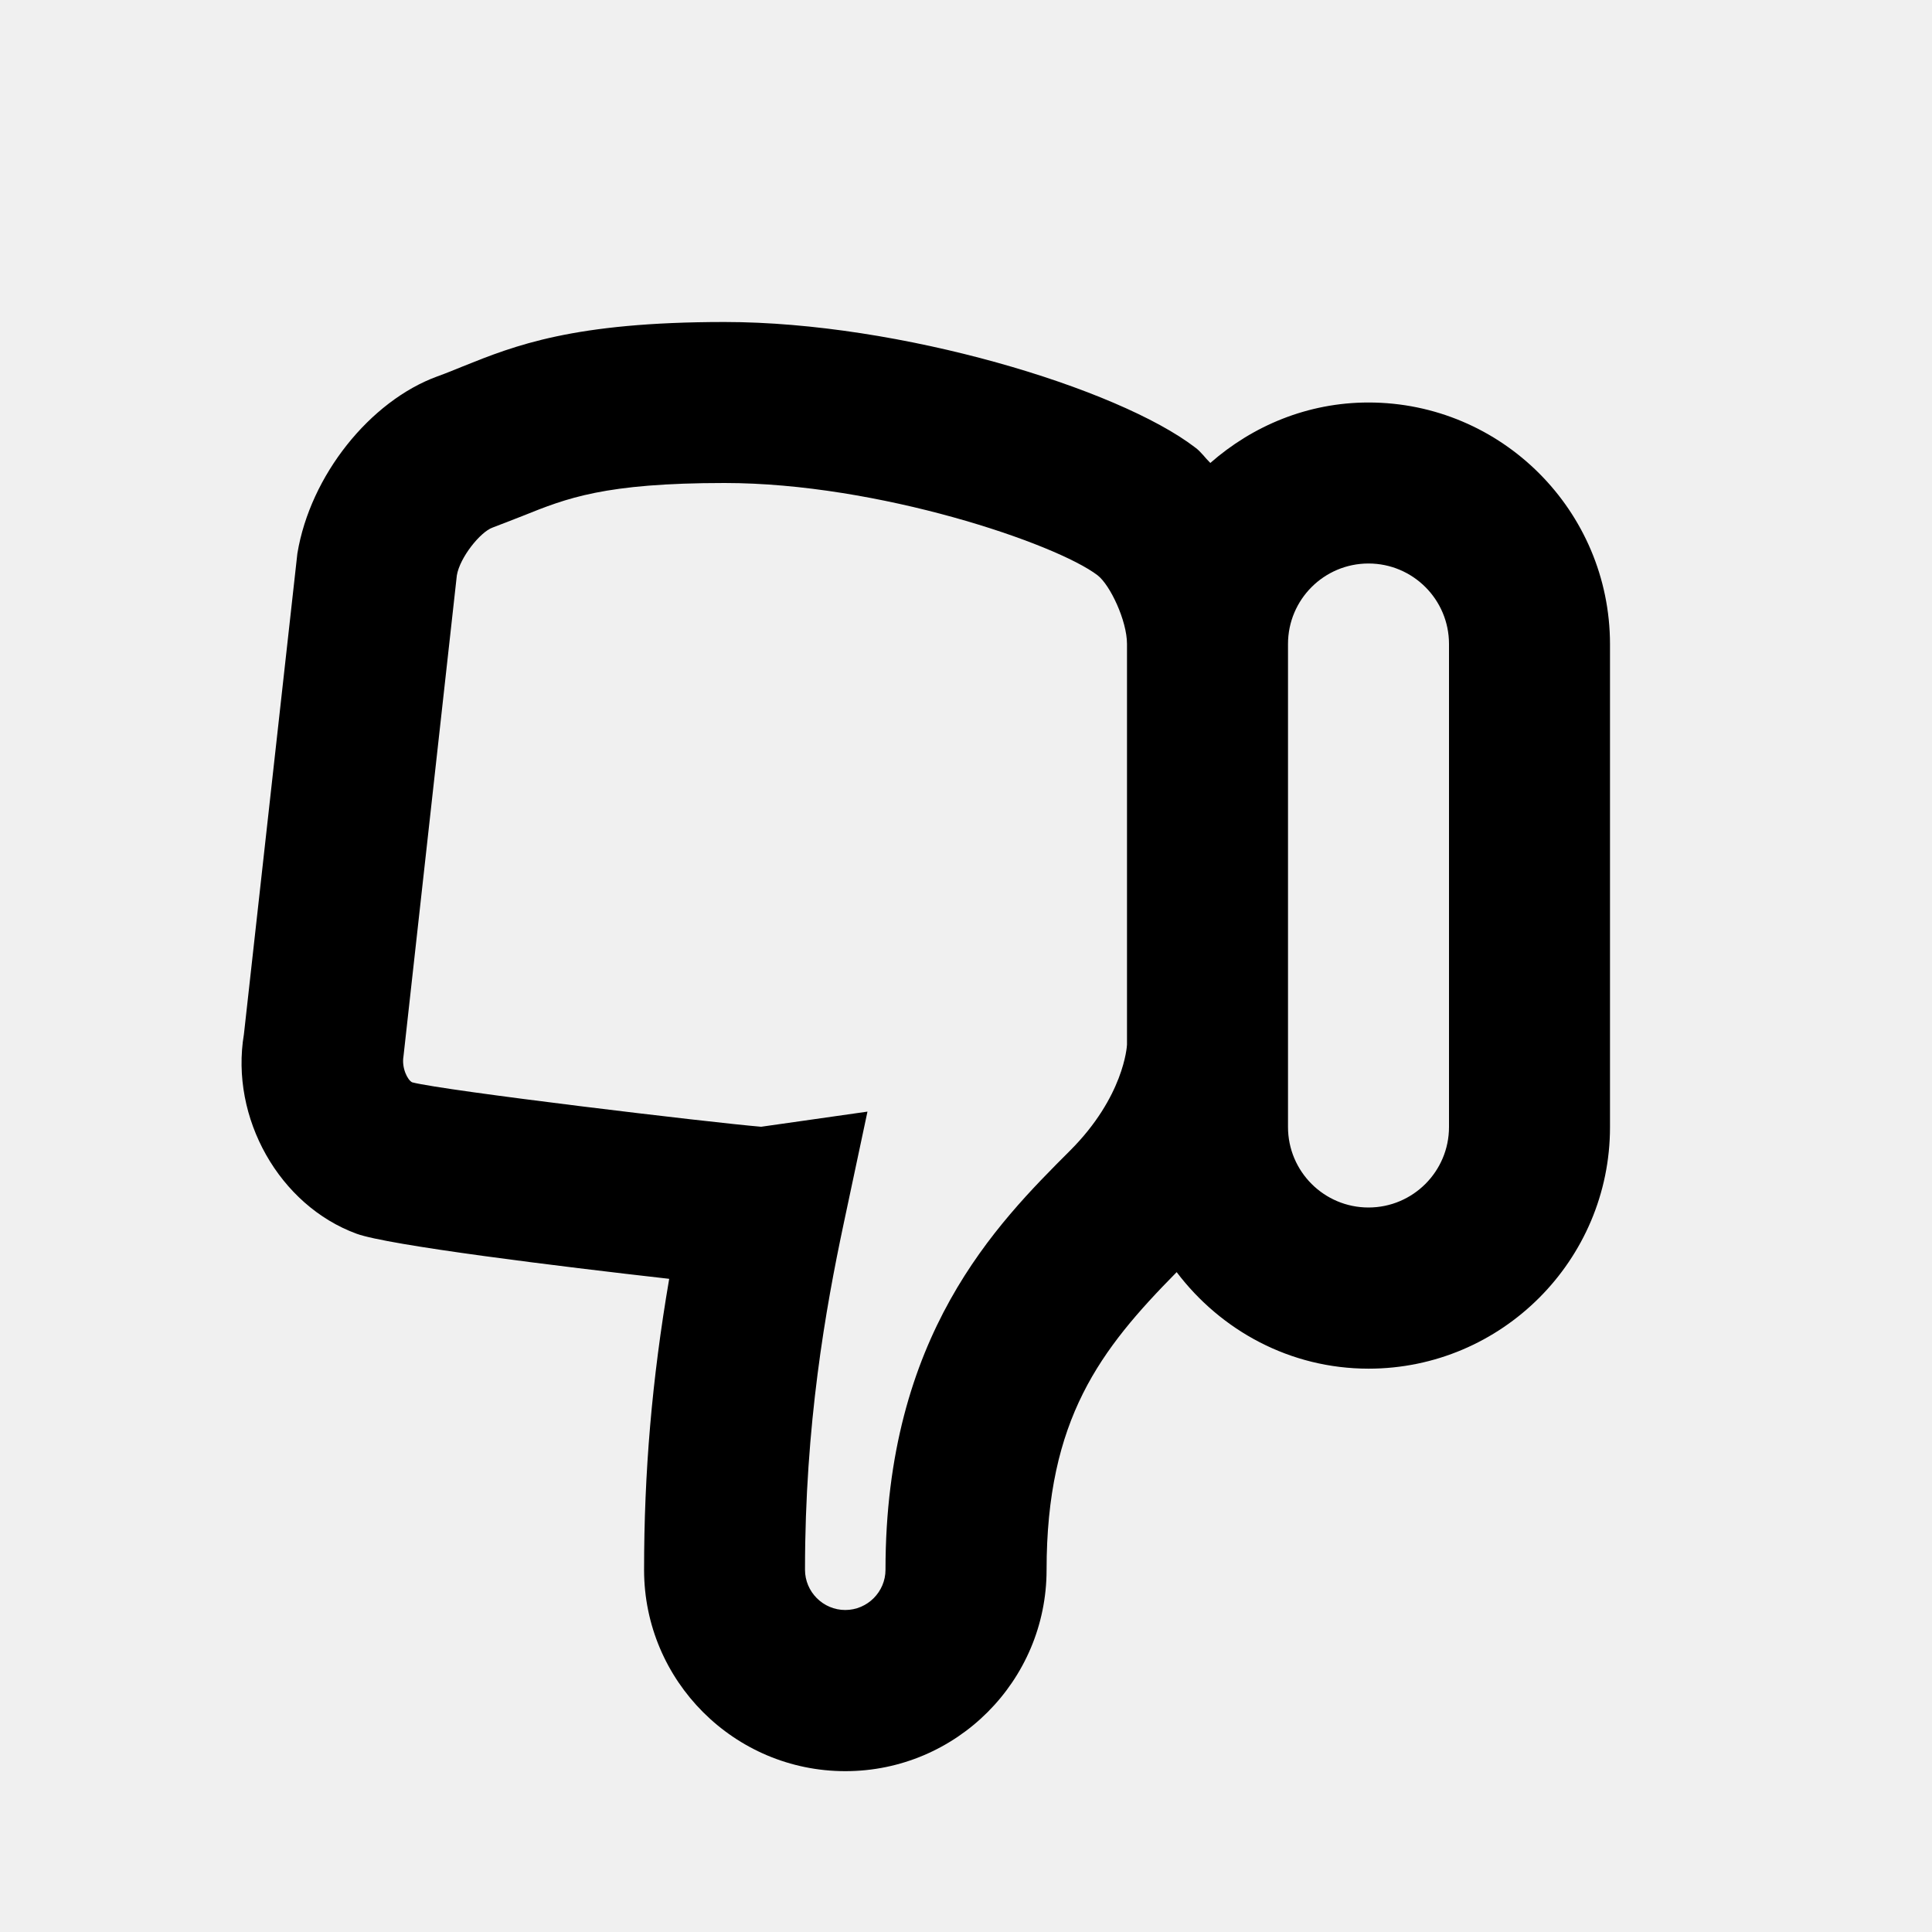
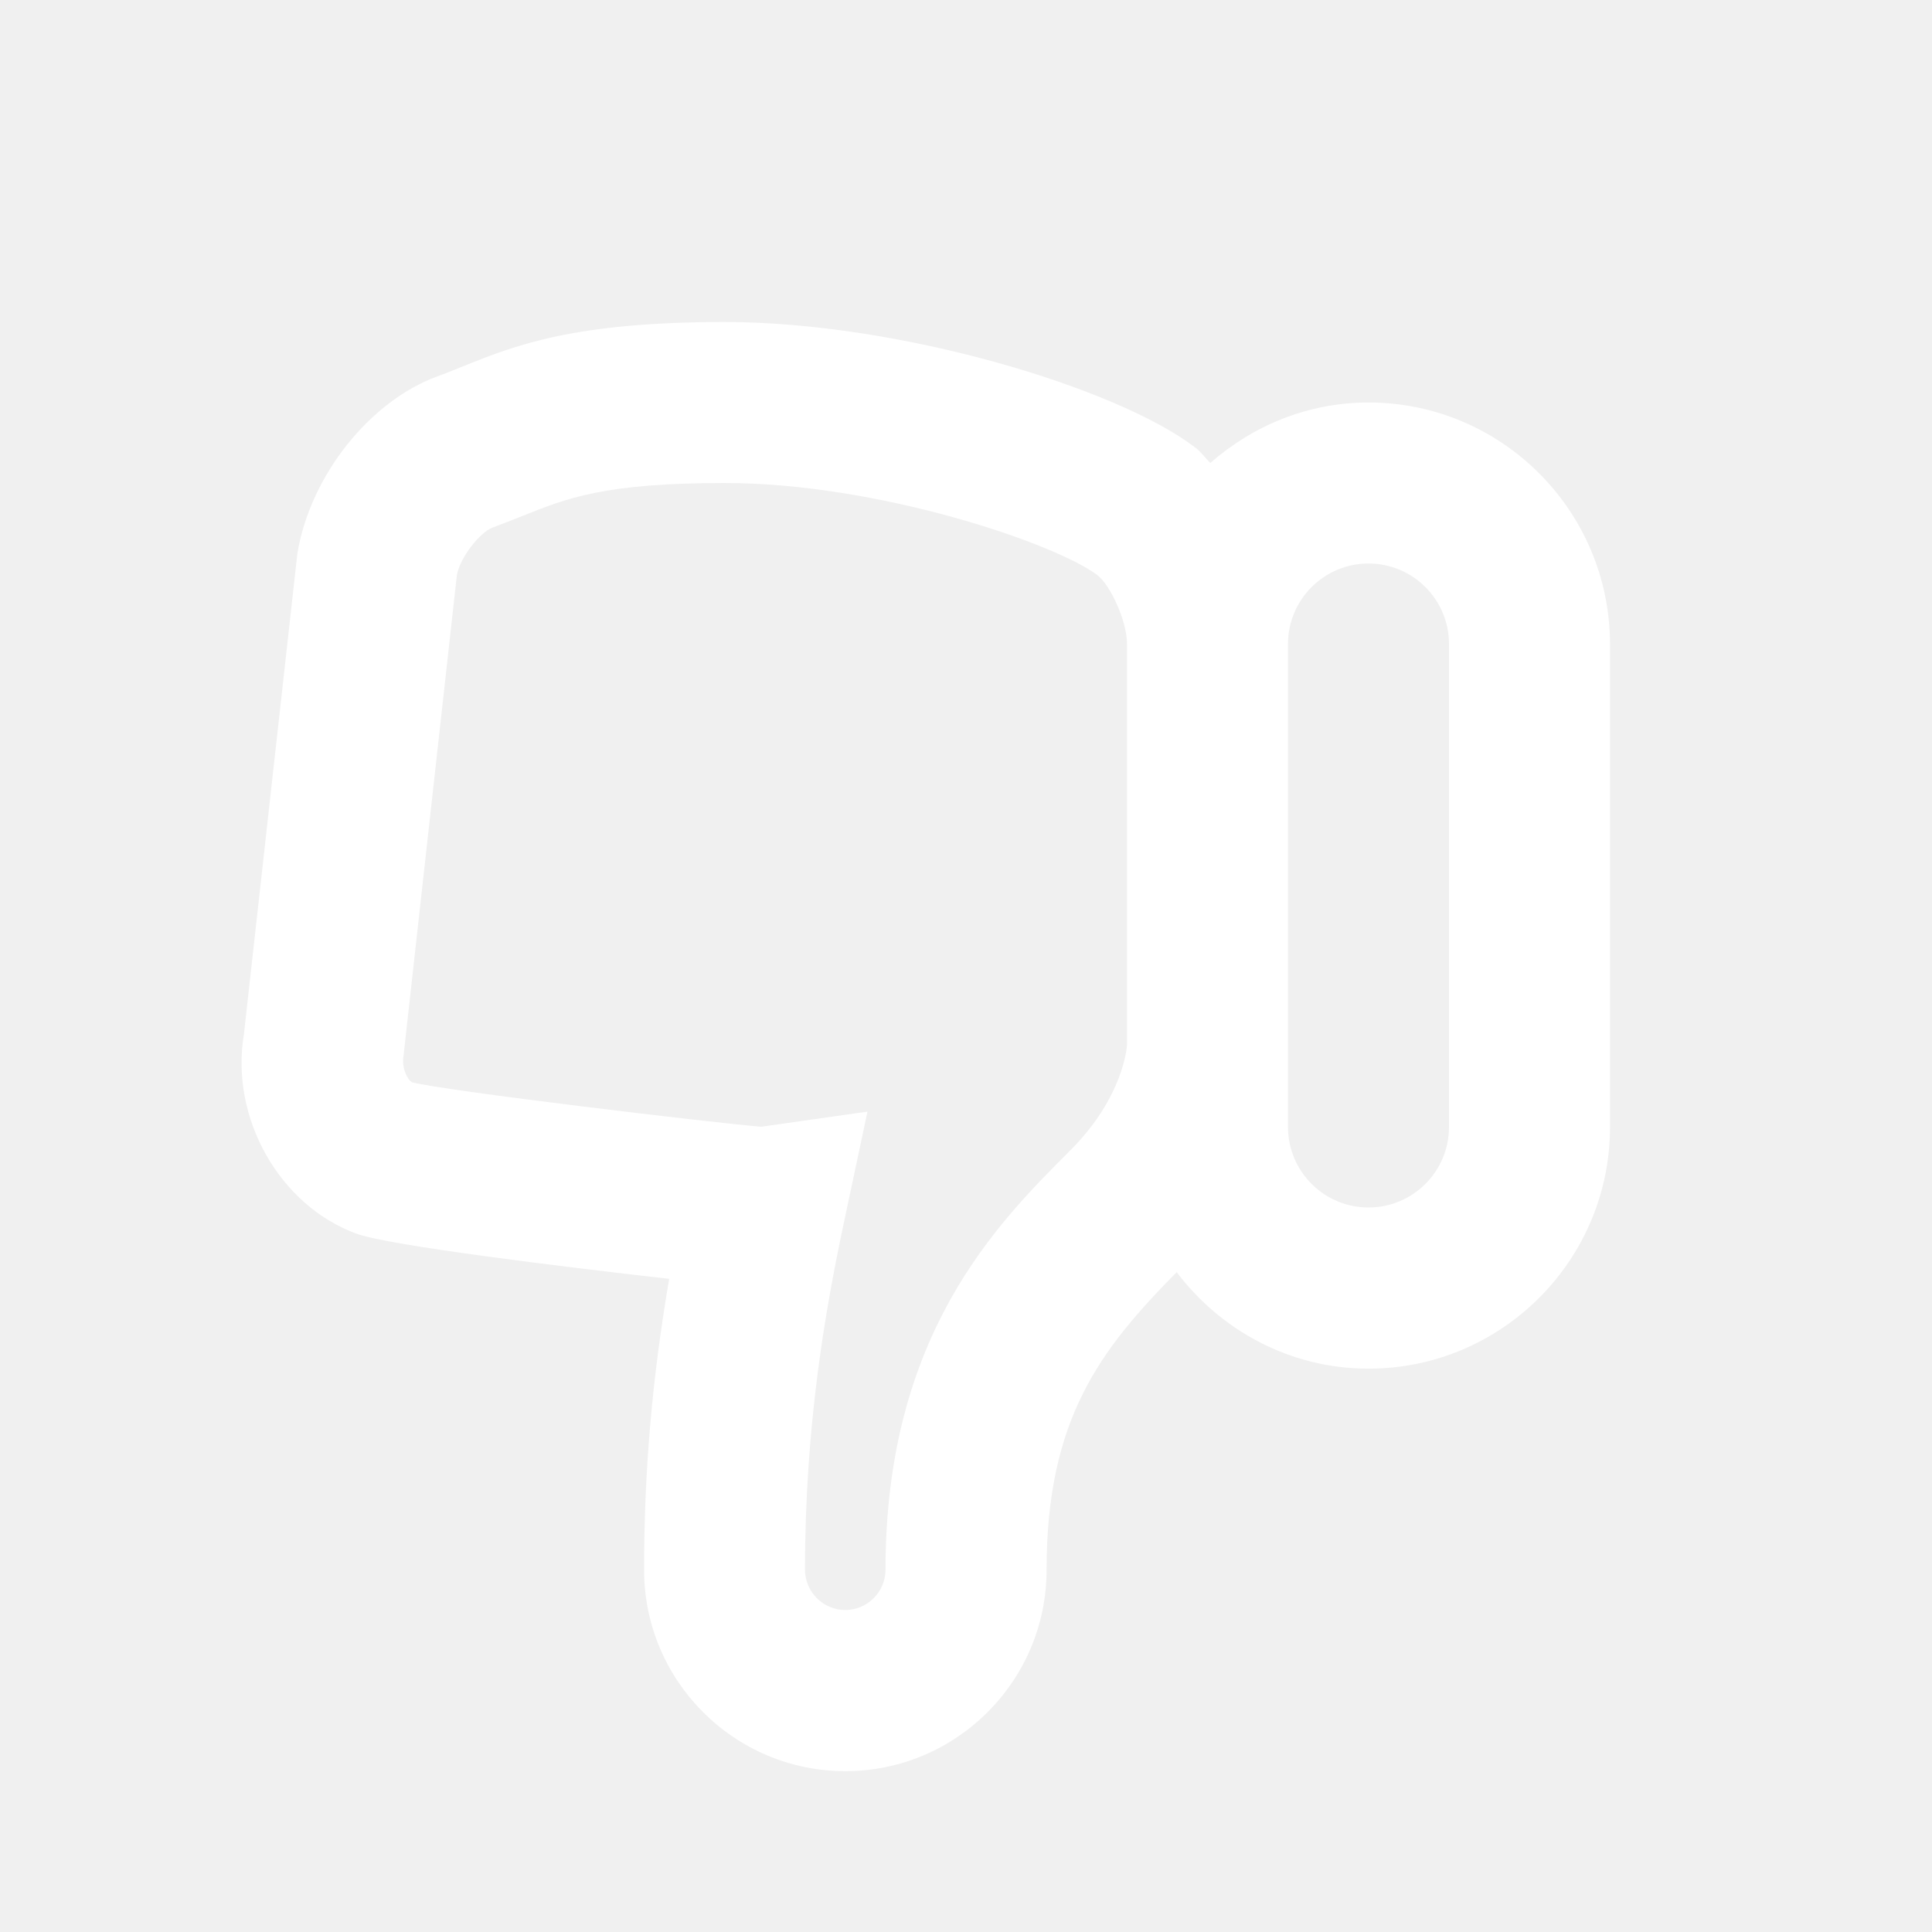
- <svg xmlns="http://www.w3.org/2000/svg" baseProfile="tiny" height="24px" id="Layer_1" version="1.2" viewBox="0 0 24 24" width="24px" xml:space="preserve">
+ <svg xmlns="http://www.w3.org/2000/svg" baseProfile="tiny" fill="#ffffff" height="24px" id="Layer_1" version="1.2" viewBox="0 0 24 24" width="24px" xml:space="preserve">
  <path d="M17,5c-0.755,0-1.438,0.289-1.965,0.751c-0.064-0.062-0.116-0.14-0.188-0.192C13.887,4.822,11.182,4,9,4  C7.121,4,6.393,4.293,5.748,4.552C5.645,4.594,5.541,4.637,5.432,4.676c-0.834,0.305-1.578,1.229-1.738,2.2l-0.664,5.972  c-0.174,1.039,0.441,2.127,1.4,2.478c0.394,0.144,2.512,0.405,3.883,0.56c-0.215,1.256-0.312,2.405-0.312,3.616  c0,1.379,1.121,2.5,2.5,2.5s2.5-1.121,2.5-2.5c0-1.875,0.667-2.737,1.616-3.699c0.548,0.724,1.408,1.199,2.384,1.199  c1.653,0,2.999-1.347,2.999-3v-6C19.999,6.346,18.654,5,17,5z M11,19.5c0,0.275-0.225,0.5-0.5,0.5S10,19.775,10,19.5  c0-1.805,0.256-3.241,0.479-4.293l0.297-1.398l-1.321,0.188C8.85,13.947,5.521,13.55,5.12,13.445  c-0.058-0.028-0.132-0.18-0.108-0.321l0.663-5.976c0.037-0.223,0.291-0.539,0.443-0.594c0.131-0.049,0.254-0.099,0.377-0.146  C7.039,6.189,7.51,6,9.001,6c1.914,0,4.118,0.753,4.633,1.146C13.79,7.266,14,7.71,14,8v4.977c-0.001,0.026-0.04,0.649-0.707,1.316  C12.38,15.206,11,16.586,11,19.5z M18,14c0,0.552-0.448,1-1,1s-1-0.448-1-1V8c0-0.552,0.448-1,1-1s1,0.448,1,1V14z" />
</svg>
